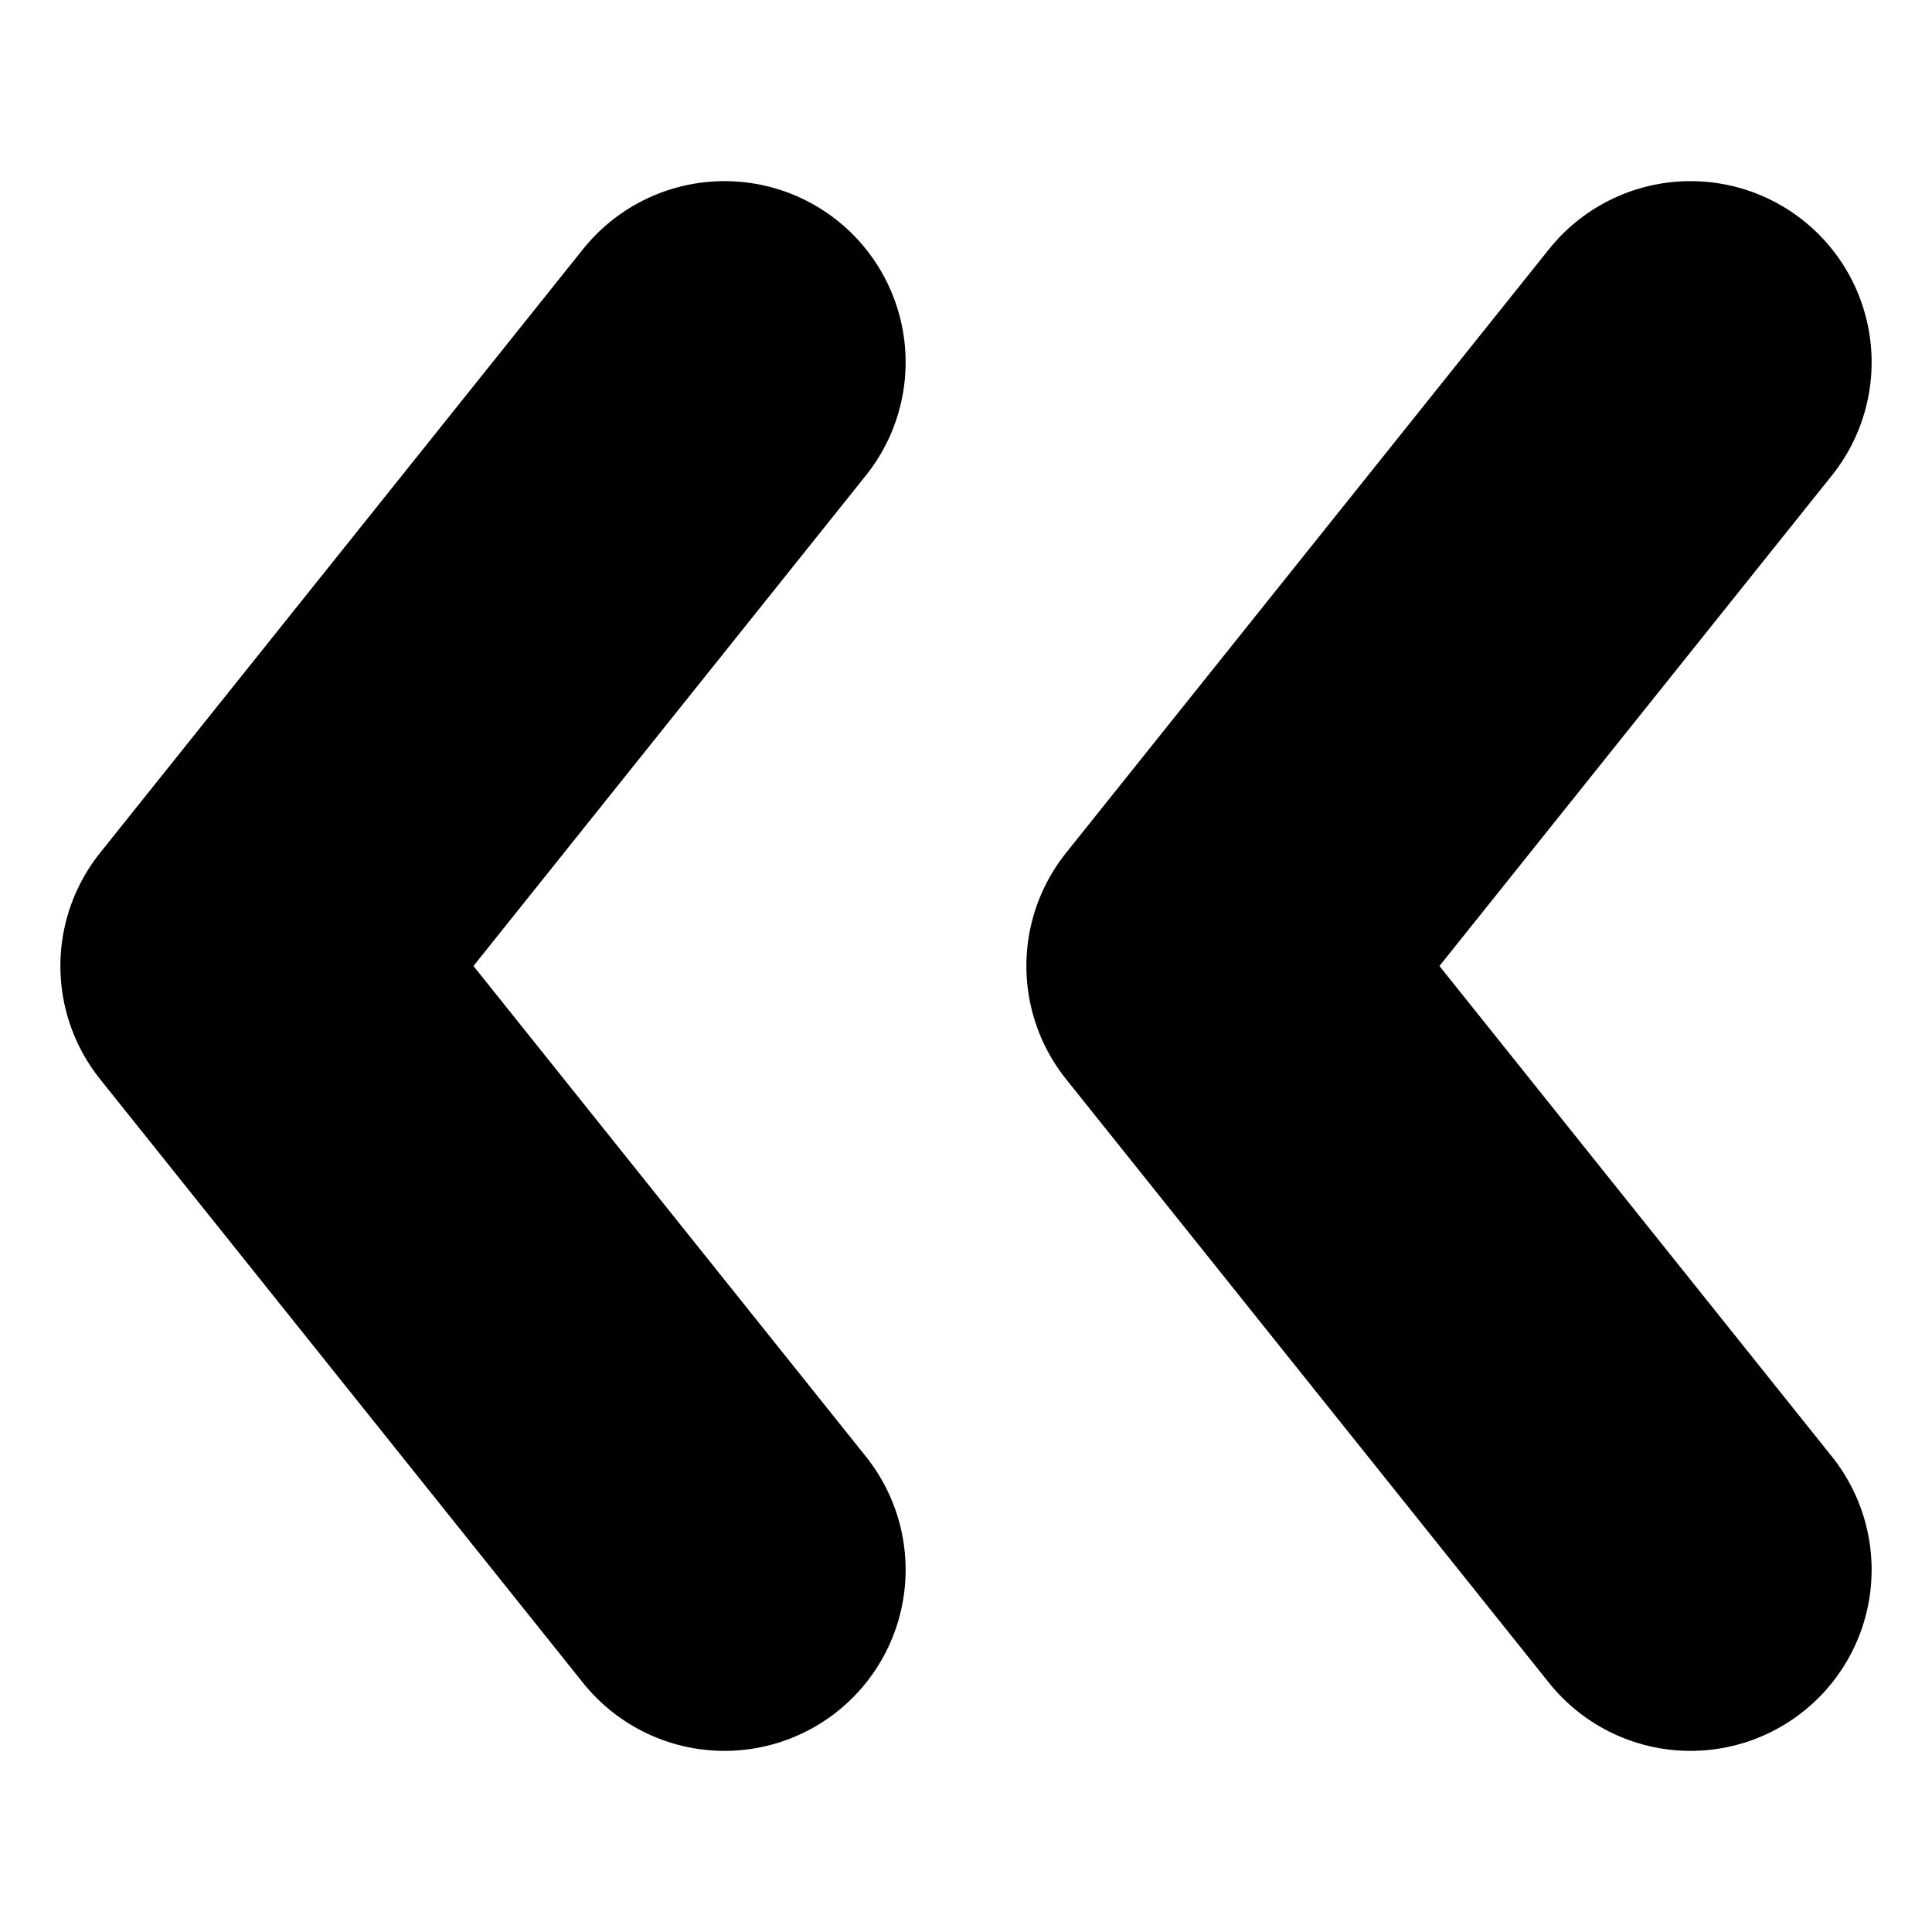
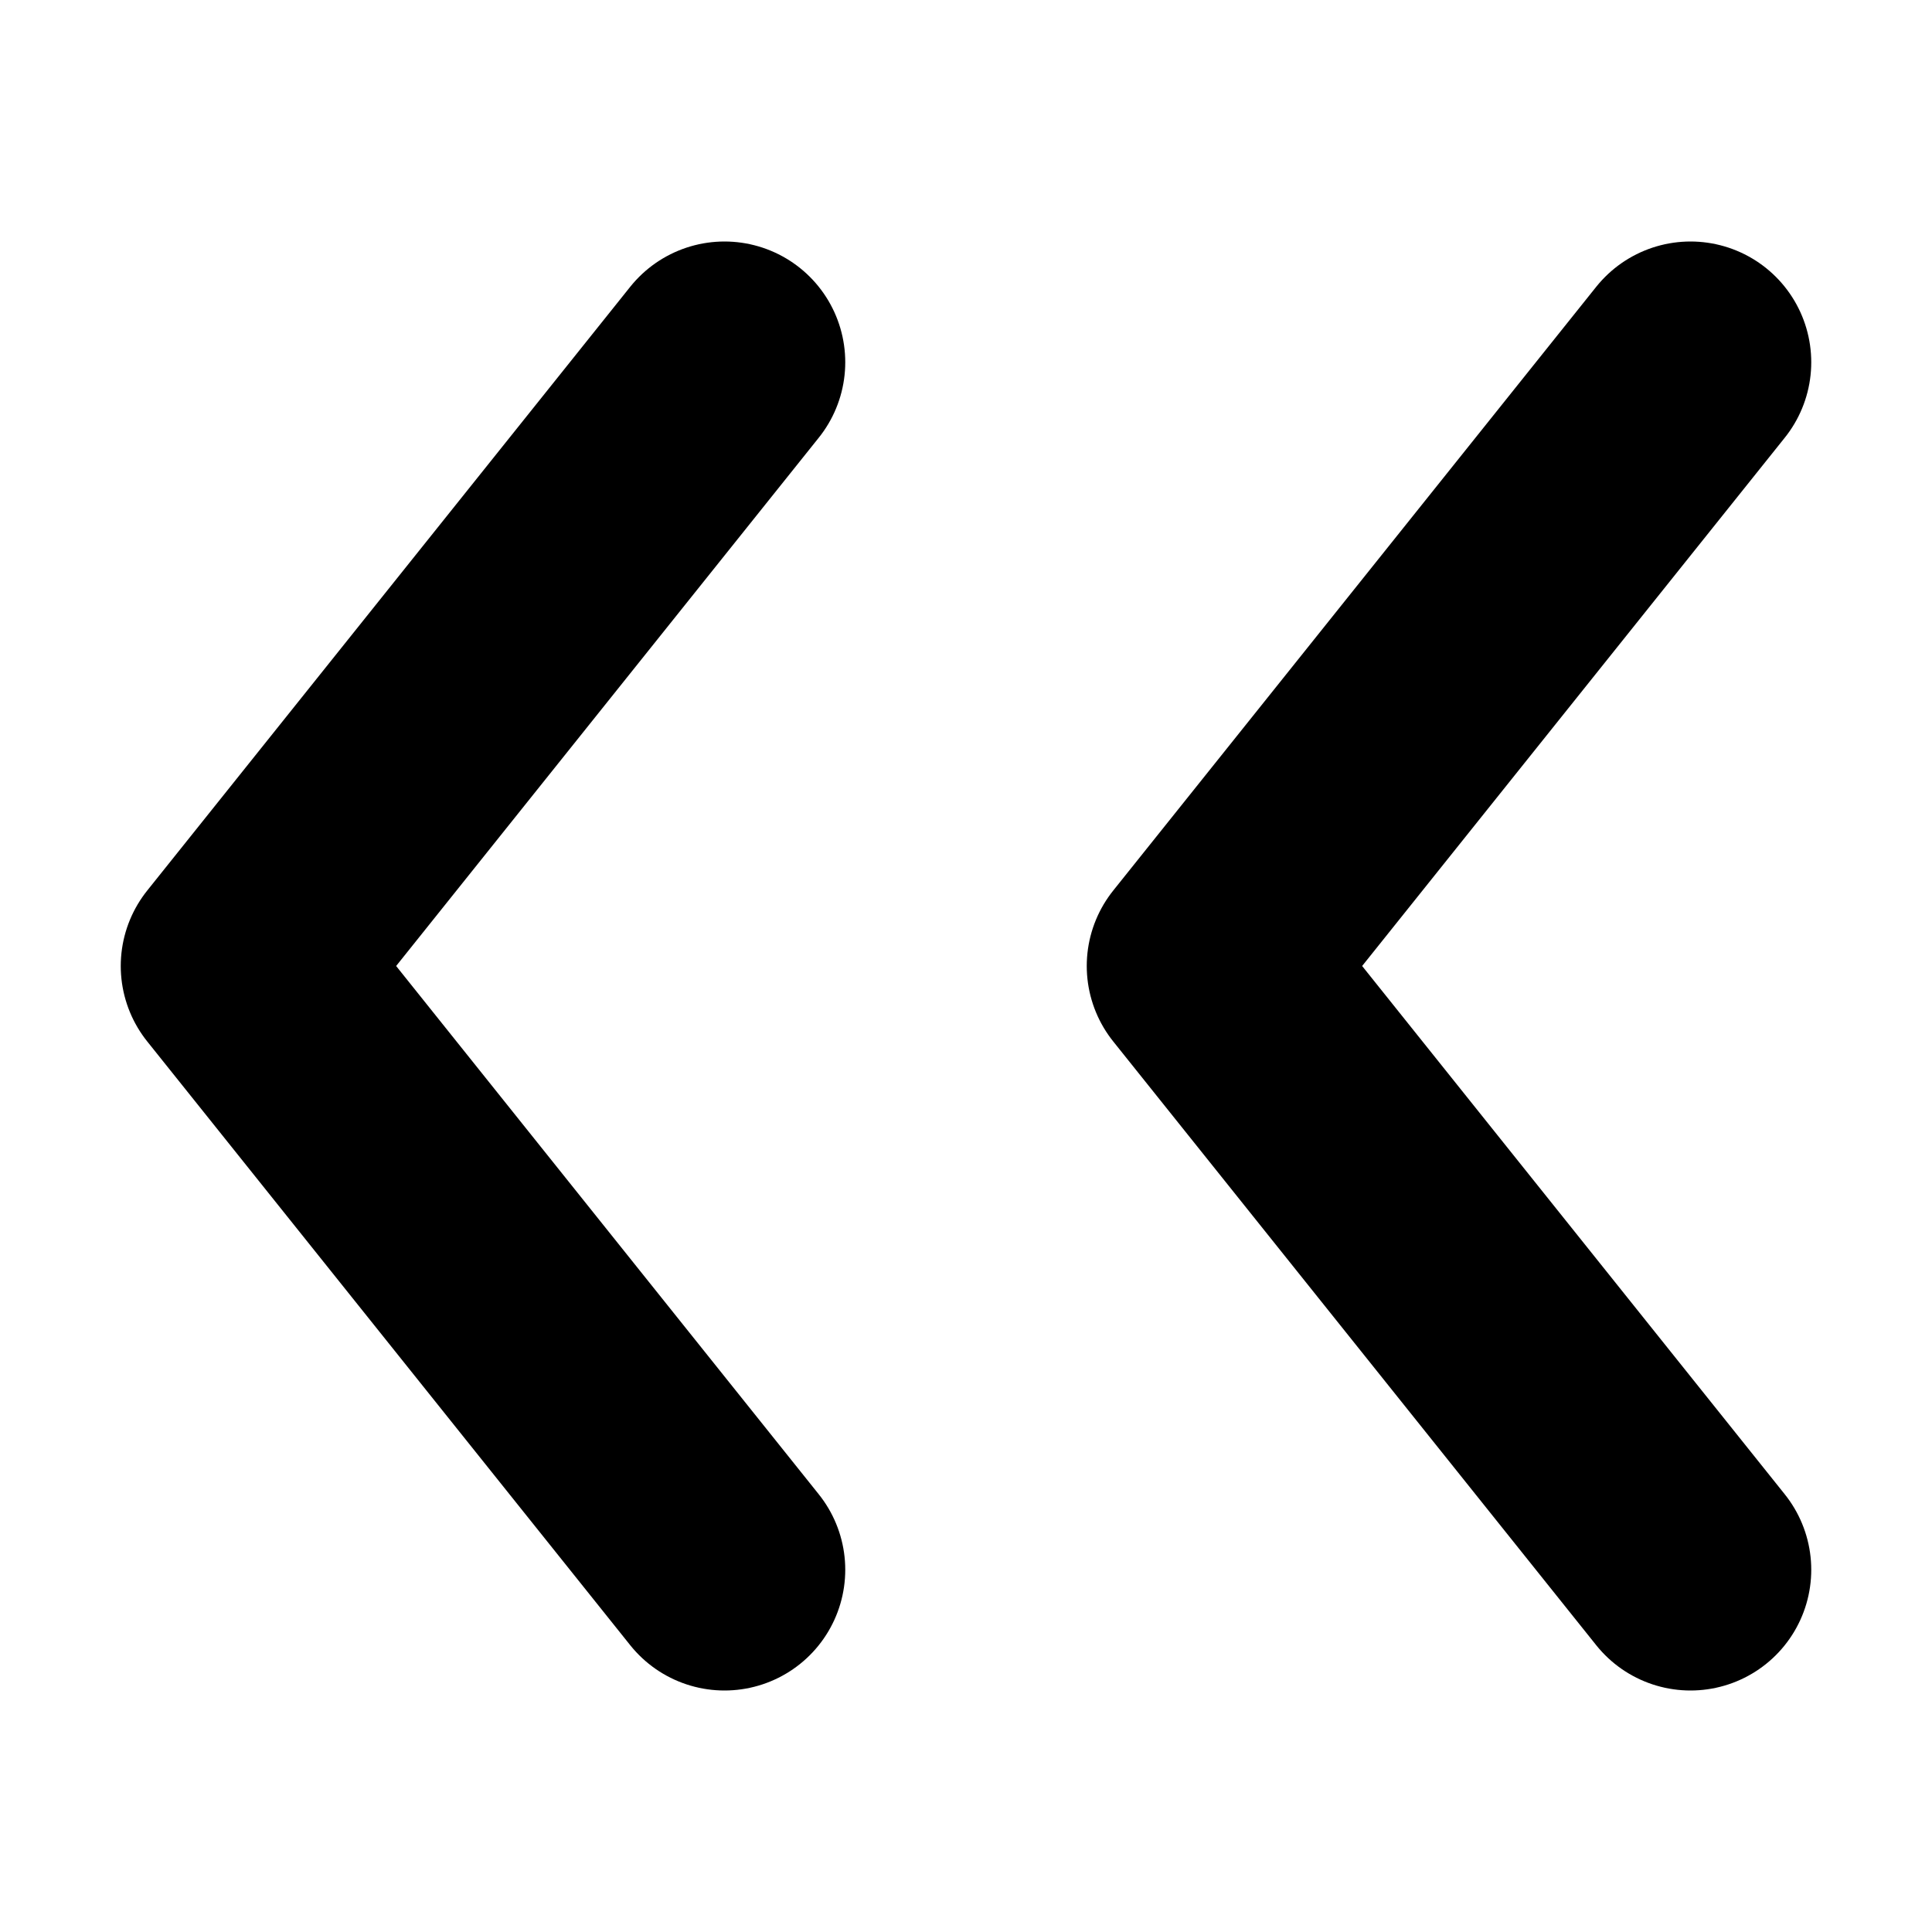
<svg xmlns="http://www.w3.org/2000/svg" viewBox="0 0 16 16" fill="none">
-   <path d="M6 13 2 8l4-5" stroke="currentcolor" stroke-width="3" stroke-linecap="round" stroke-linejoin="round" />
-   <path d="m14 13-4-5 4-5" stroke="currentcolor" stroke-width="3" stroke-linecap="round" stroke-linejoin="round" />
+   <path d="M6 13 2 8l4-5" stroke="currentcolor" stroke-width="2" stroke-linecap="round" stroke-linejoin="round" />
+   <path d="m14 13-4-5 4-5" stroke="currentcolor" stroke-width="2" stroke-linecap="round" stroke-linejoin="round" />
</svg>
